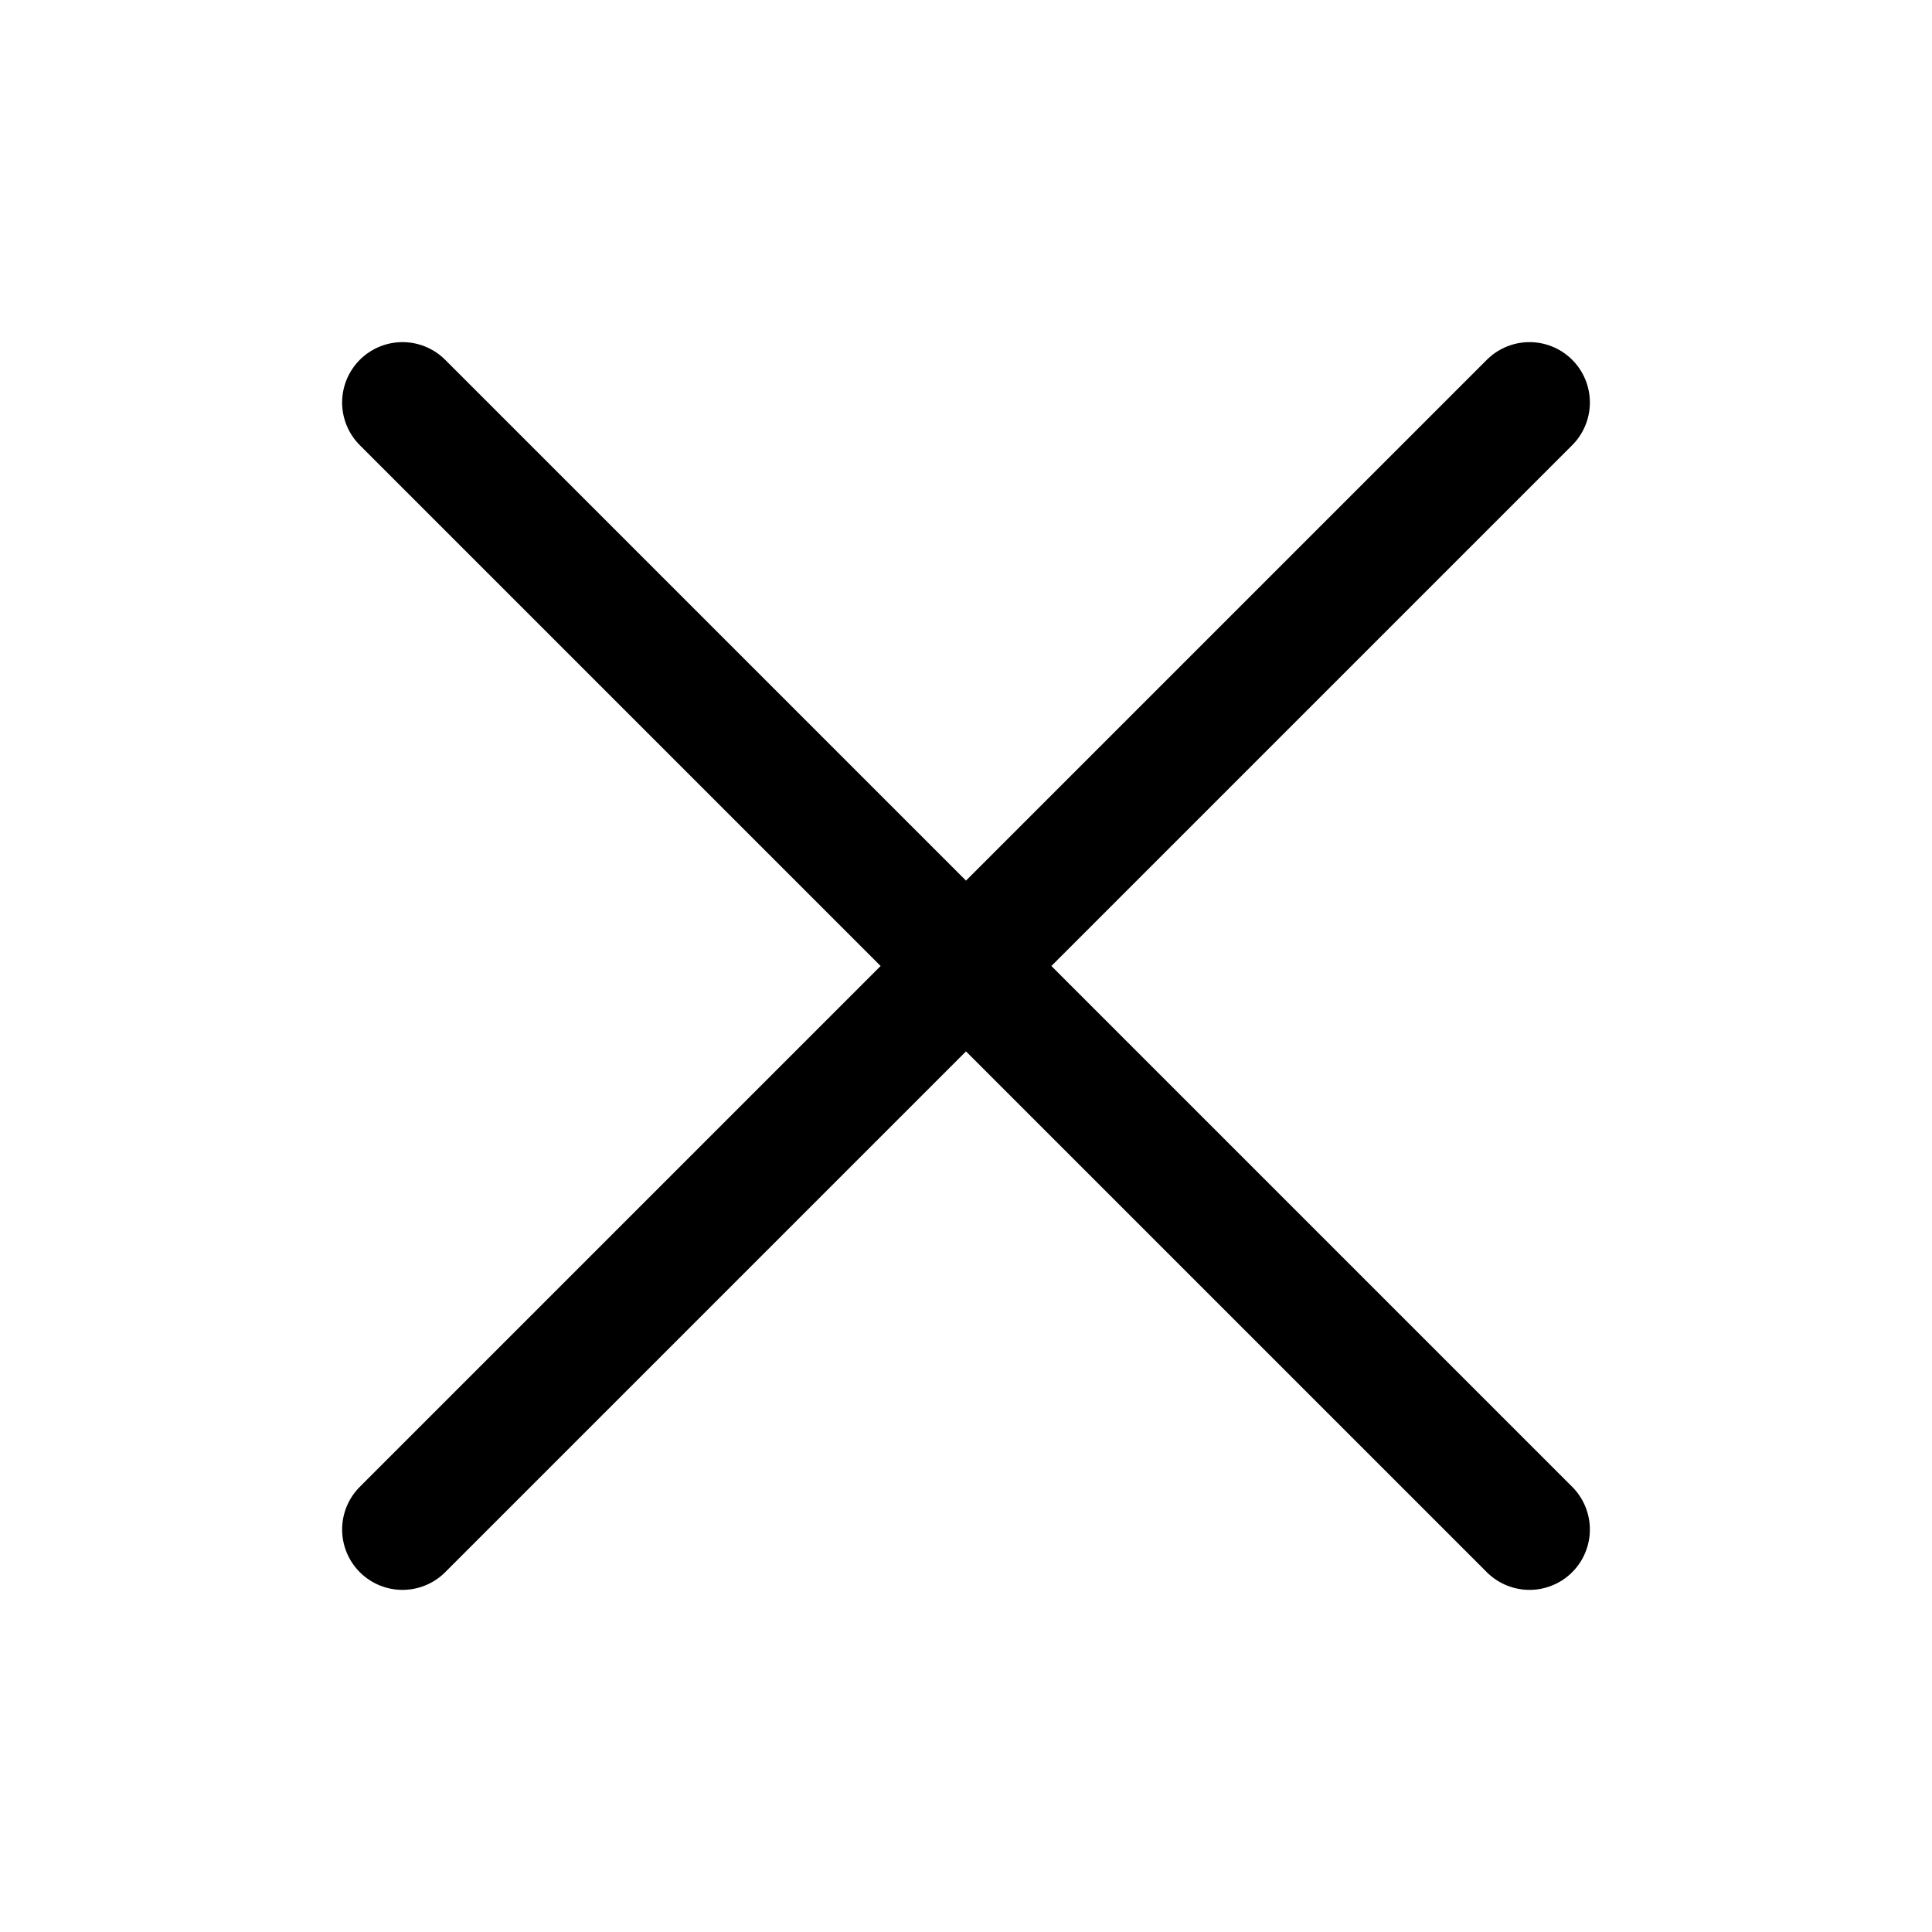
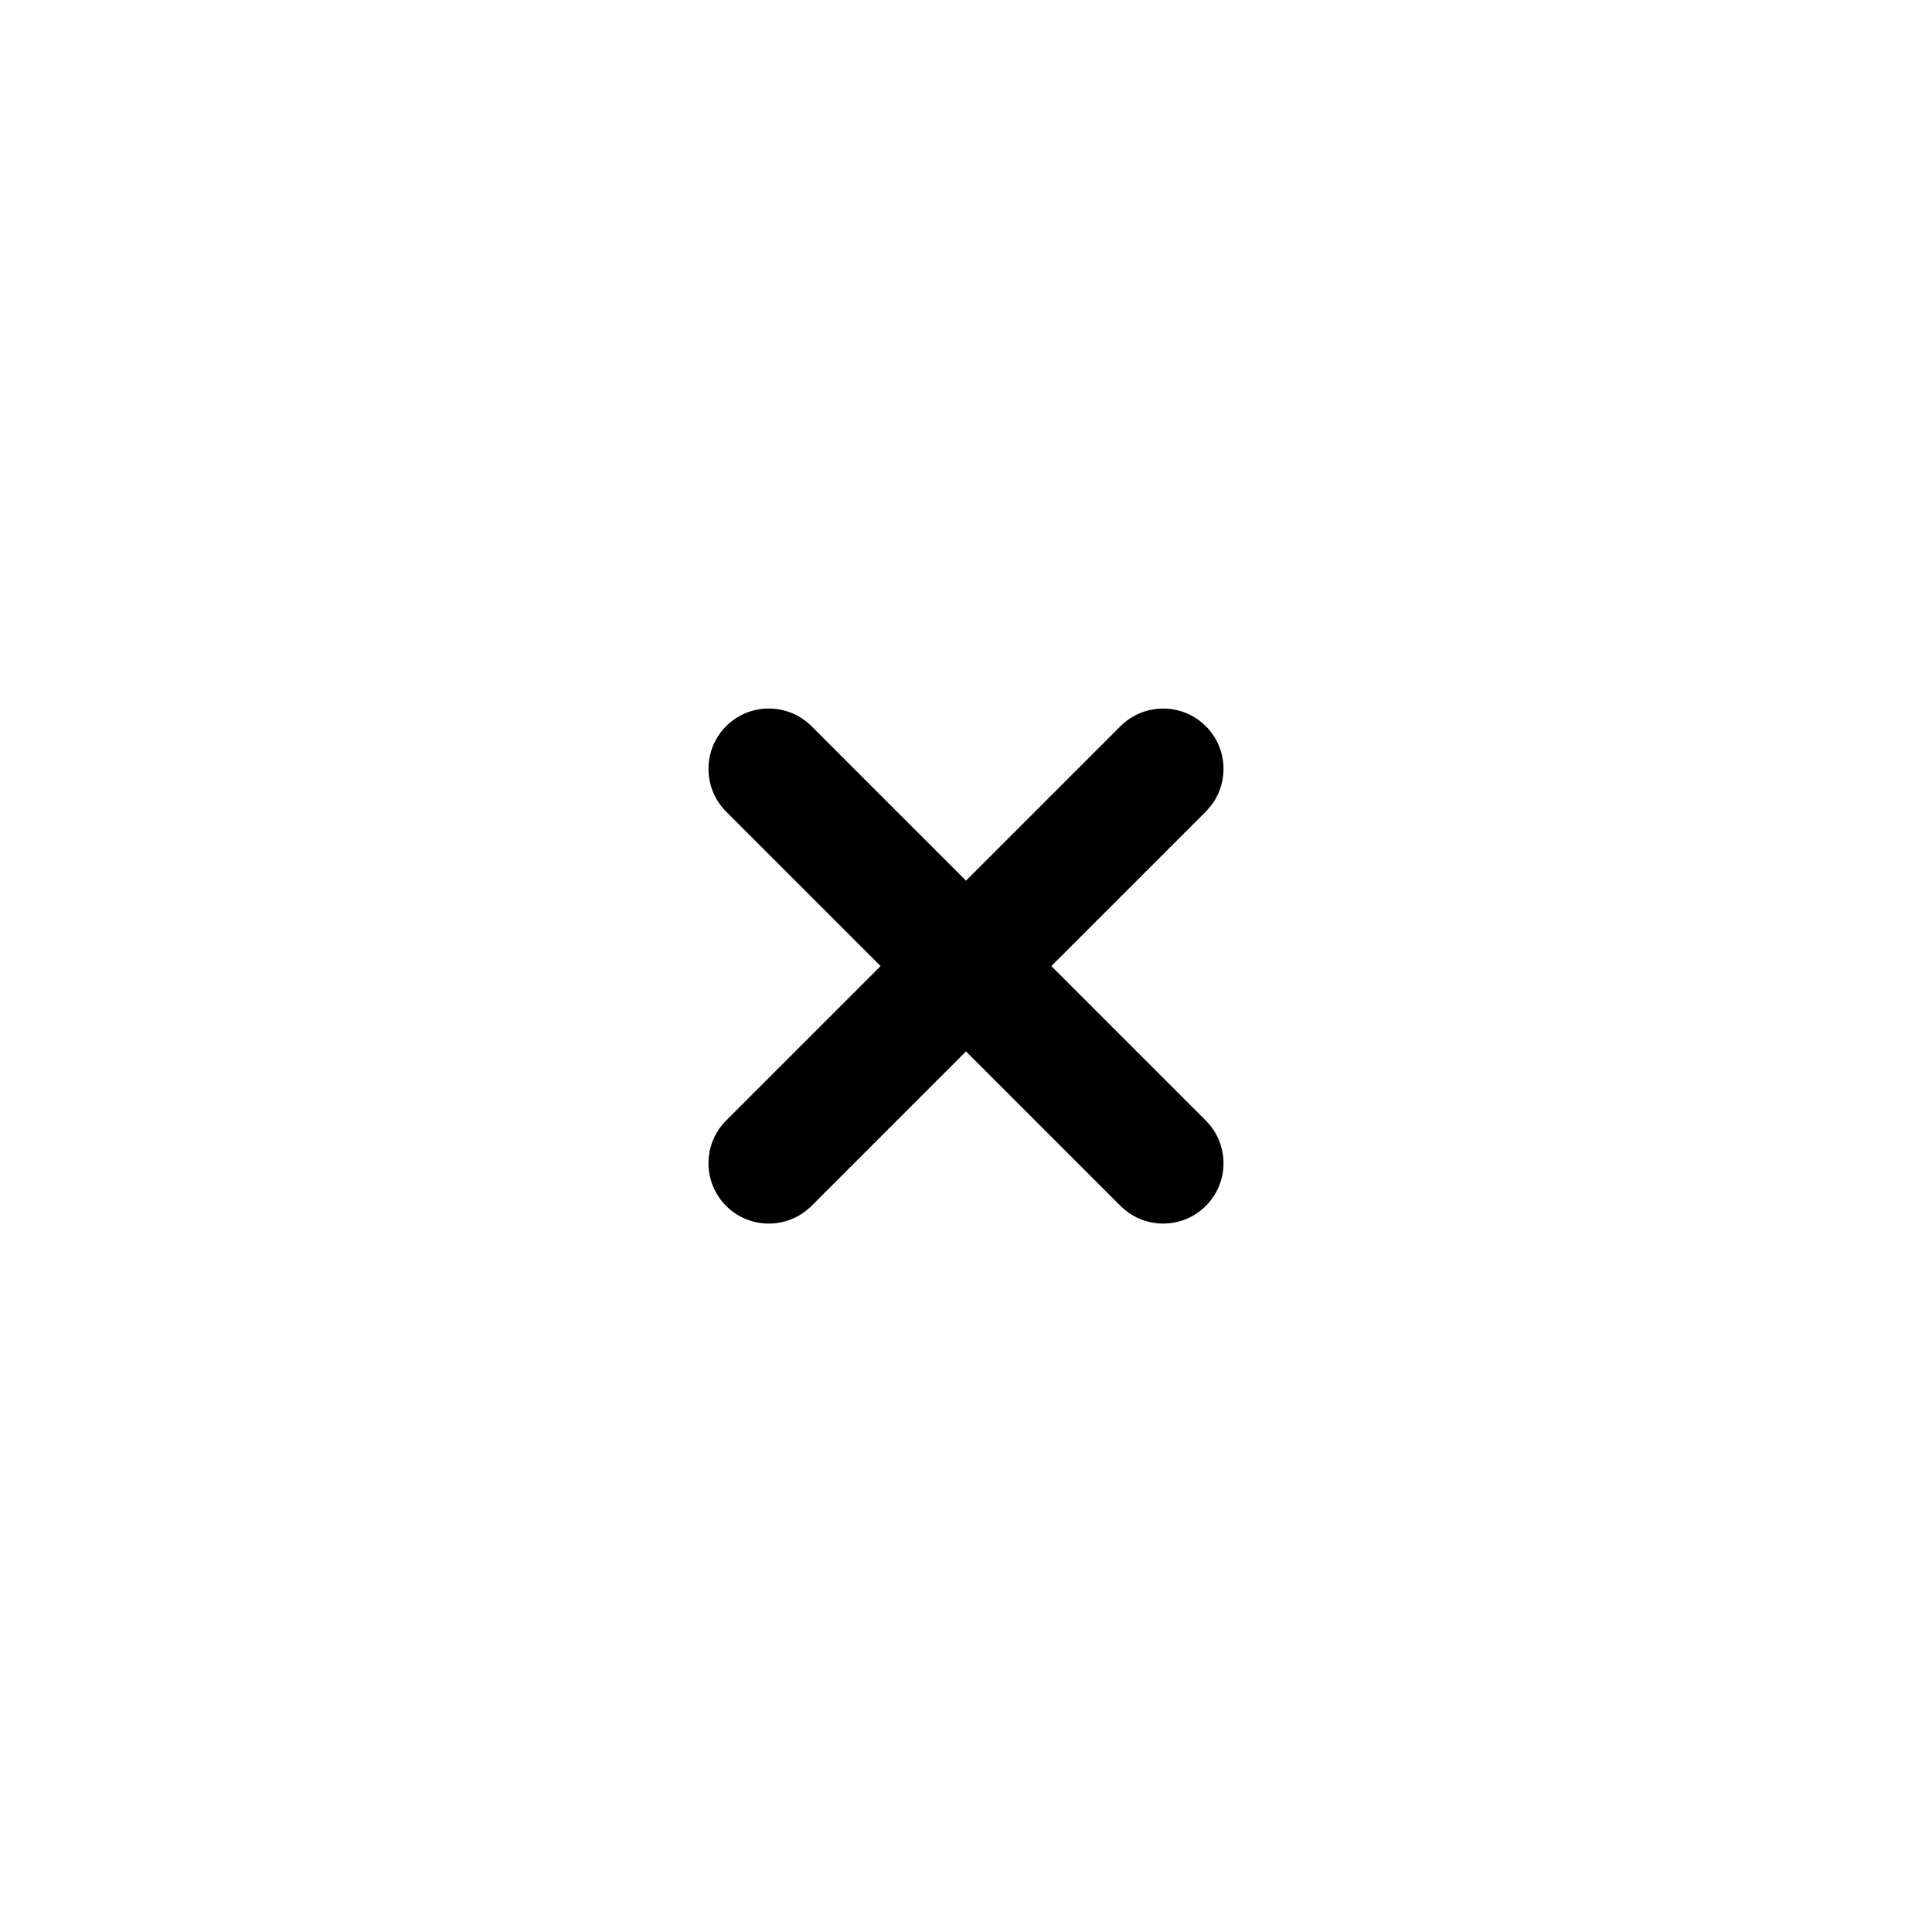
<svg xmlns="http://www.w3.org/2000/svg" width="24" height="24" viewBox="0 0 24 24" fill="none">
-   <path d="M19 5L5 19M5 5L19 19" stroke="currentColor" stroke-width="1.5" stroke-linecap="round" stroke-linejoin="round" />
+   <path d="M9.02 9.021C9.313 8.728 9.788 8.729 10.081 9.021L12 10.94L13.919 9.021L13.976 8.97C14.27 8.73 14.705 8.747 14.979 9.021C15.254 9.296 15.271 9.731 15.03 10.025L14.979 10.082L13.06 12.001L14.979 13.92L15.03 13.976C15.271 14.271 15.254 14.706 14.979 14.98C14.705 15.255 14.27 15.271 13.976 15.031L13.919 14.98L12 13.061L10.081 14.98C9.788 15.273 9.313 15.273 9.02 14.98C8.728 14.687 8.728 14.213 9.02 13.92L10.939 12.001L9.02 10.082C8.728 9.789 8.728 9.314 9.02 9.021Z" fill="currentColor" />
</svg>
